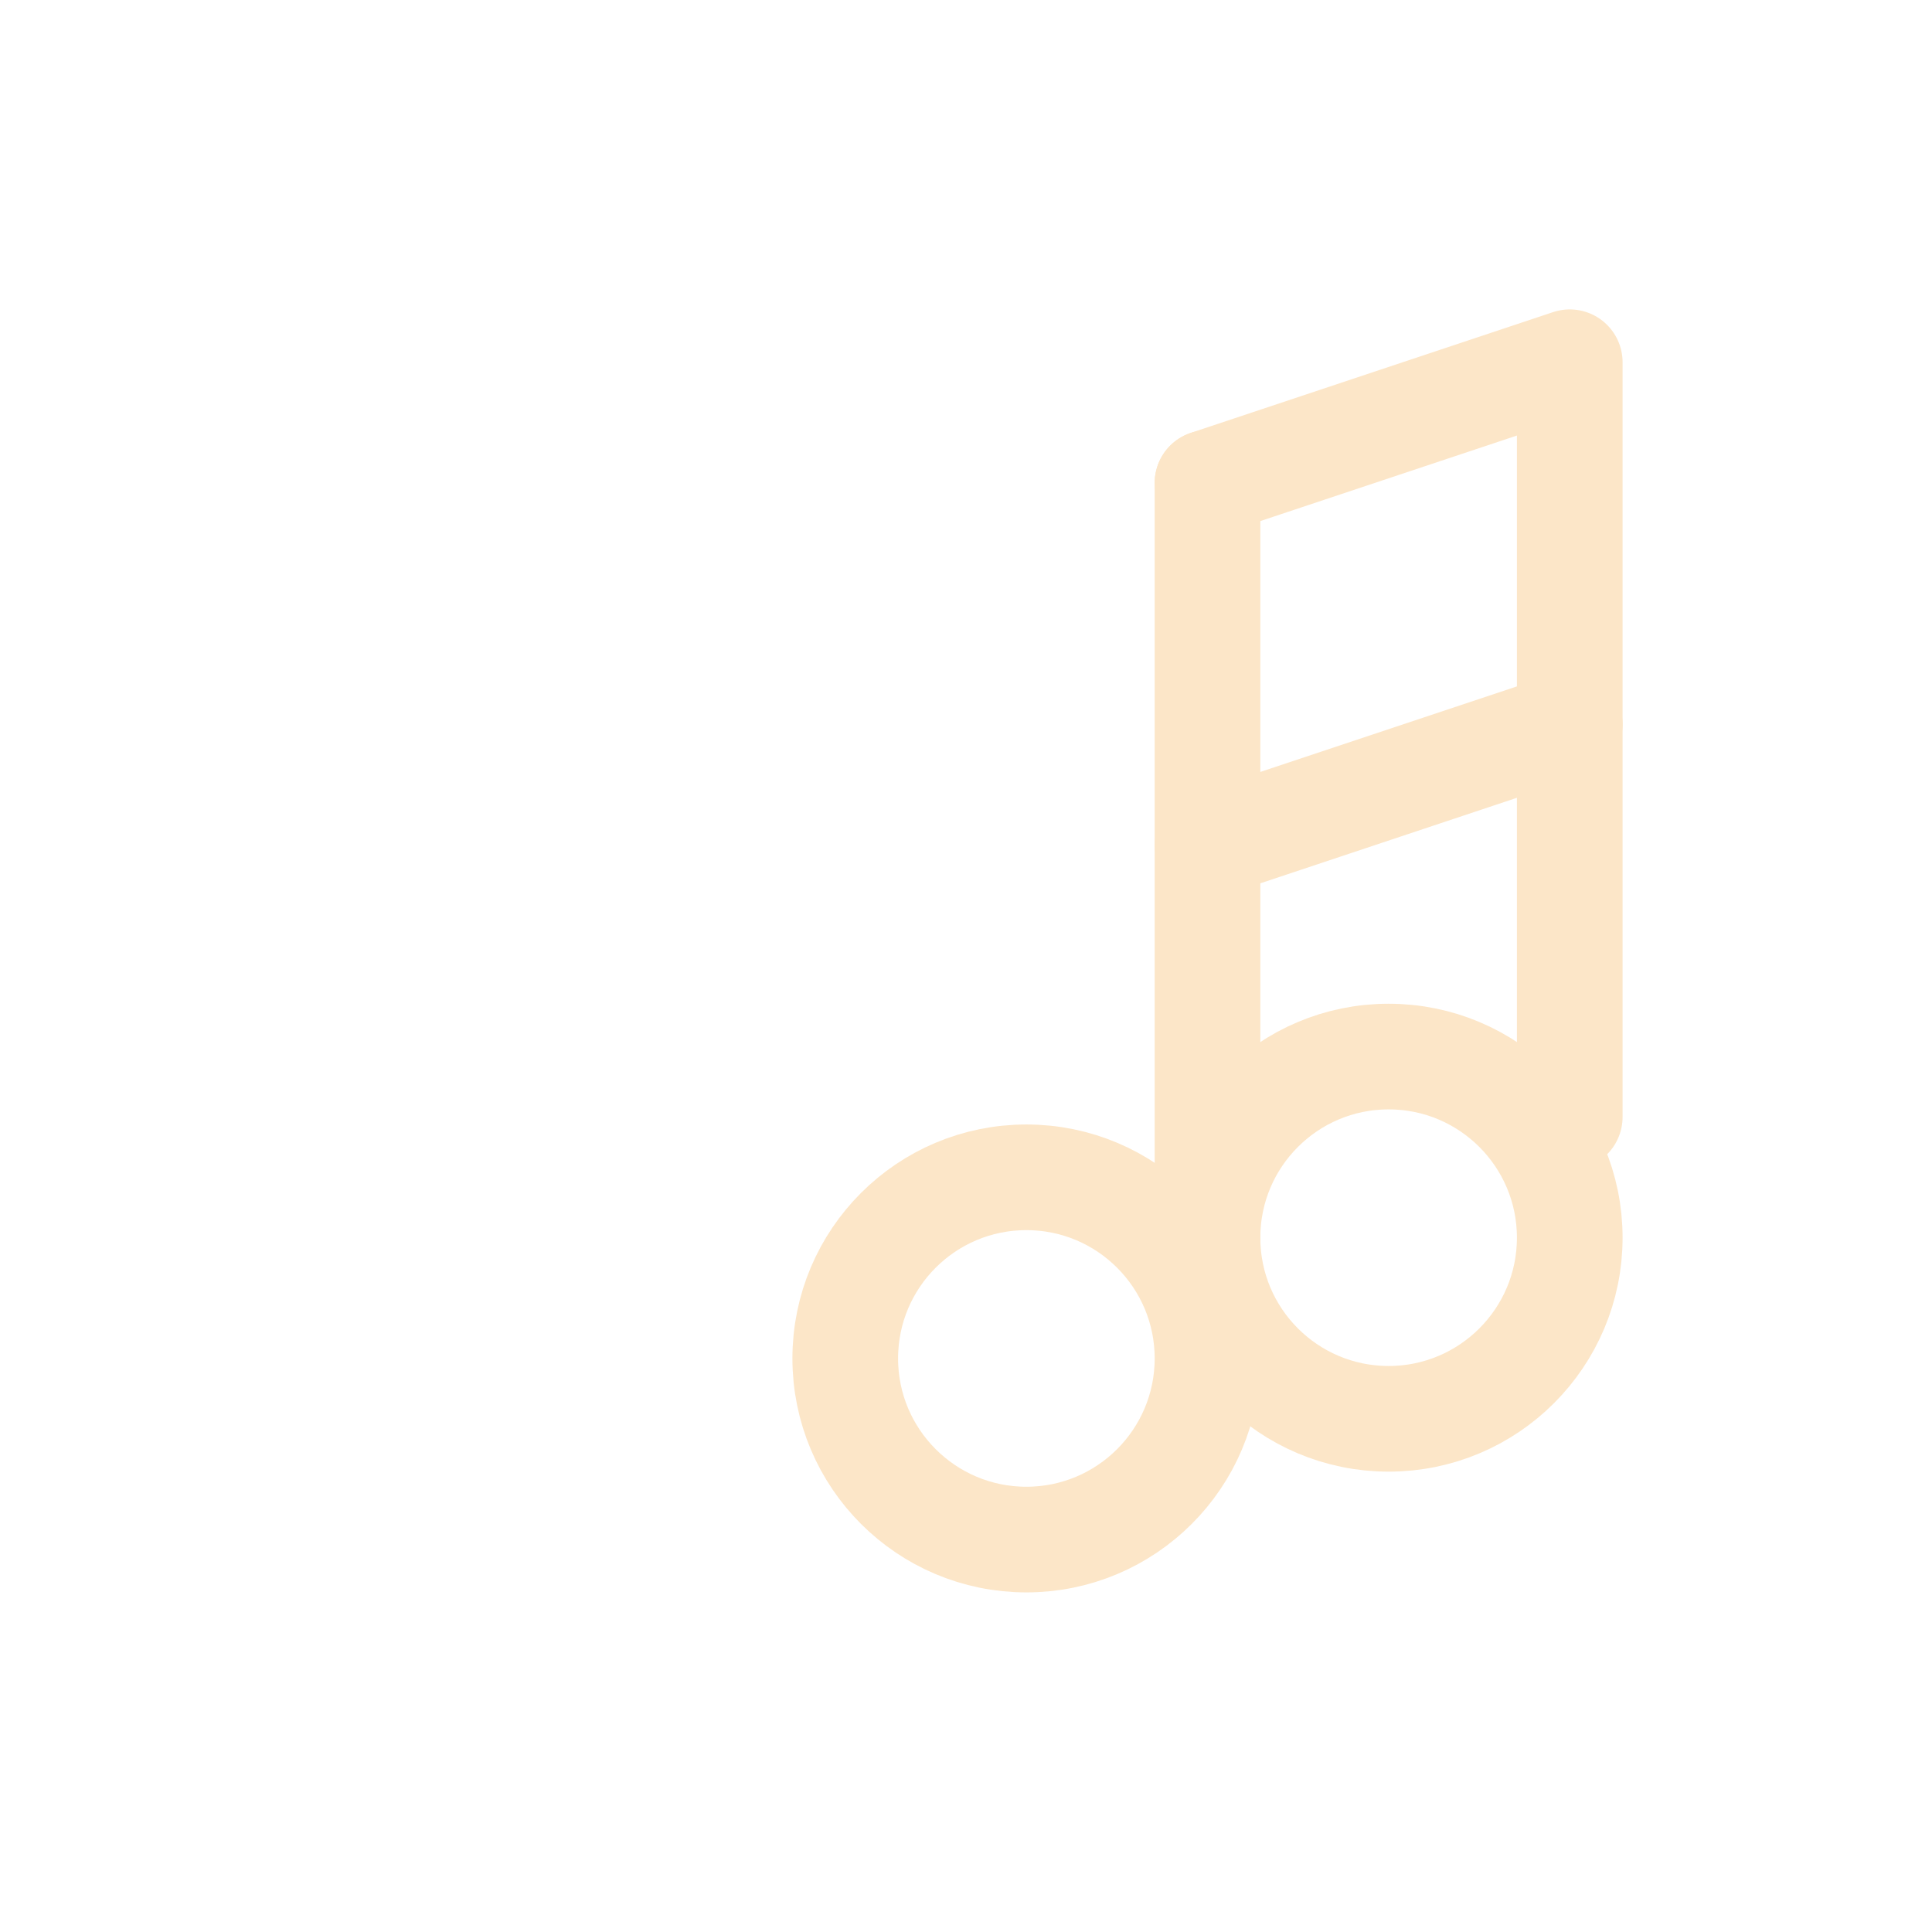
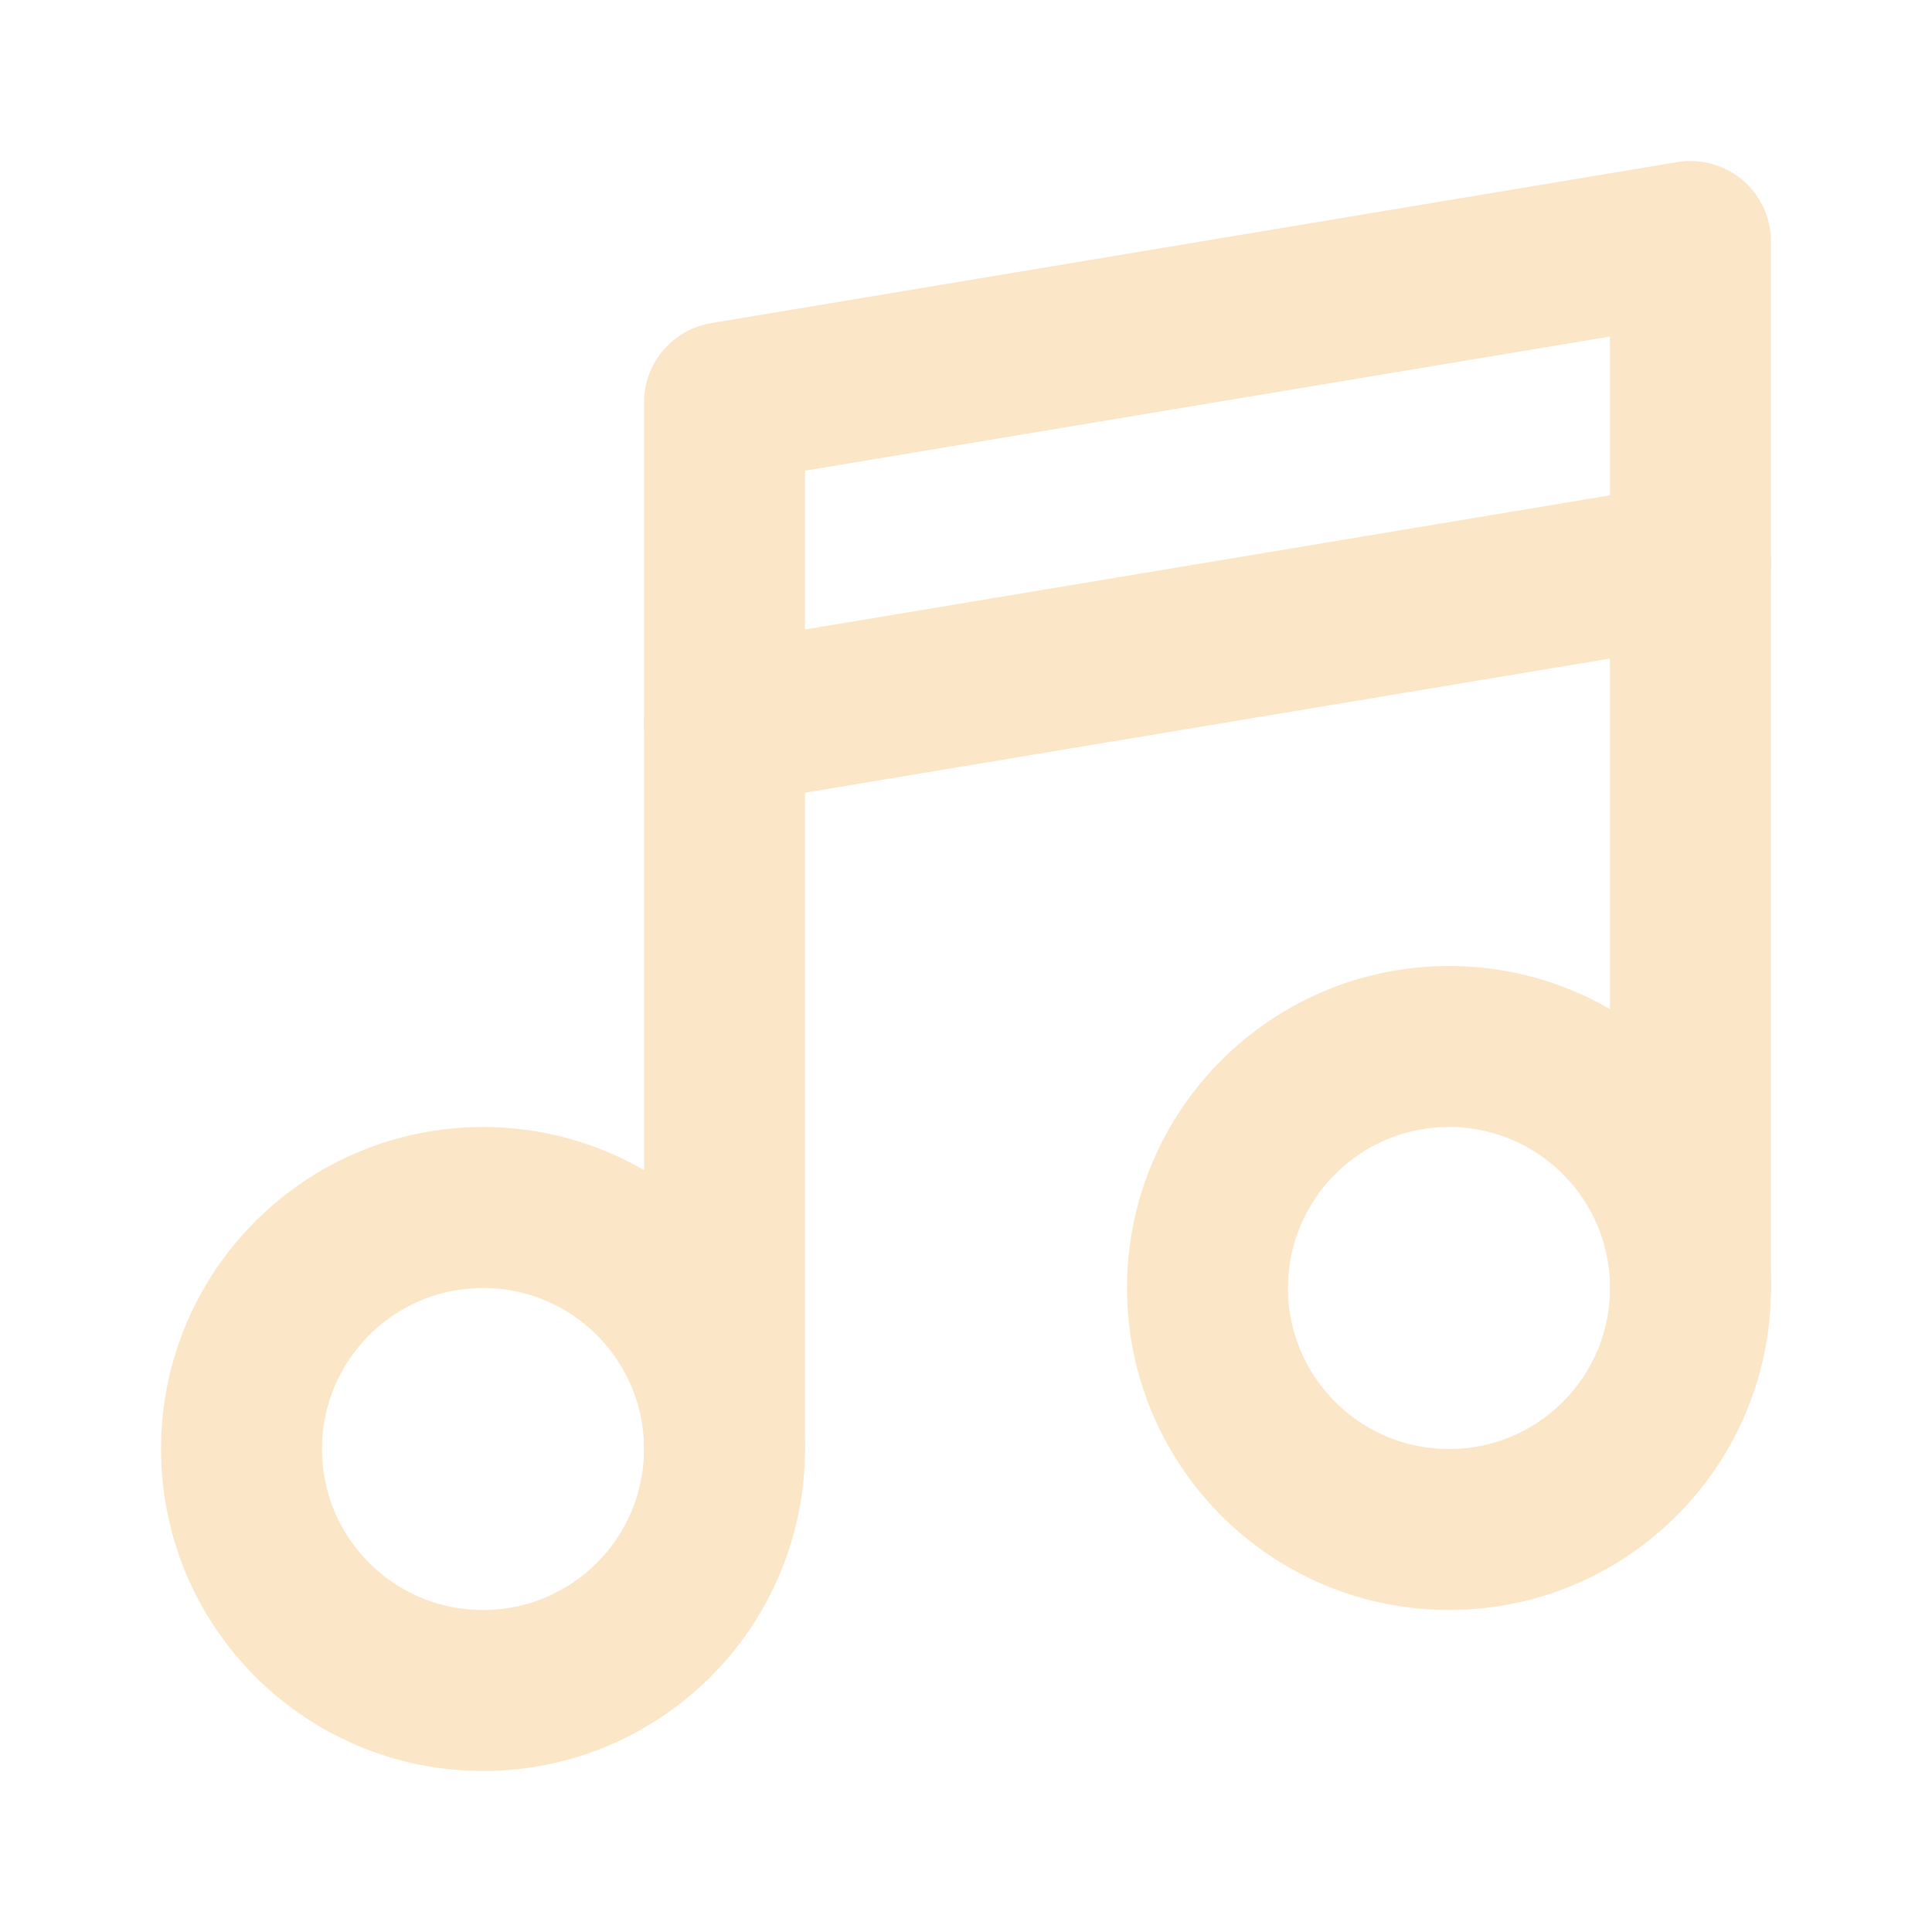
- <svg xmlns="http://www.w3.org/2000/svg" width="64" height="64" viewBox="0 0 64 64" fill="none">
-   <path d="M40 16V41" stroke="#FCE6C8" stroke-width="3.5" stroke-linecap="round" stroke-linejoin="round" />
-   <path d="M40 16L52 12V37" stroke="#FCE6C8" stroke-width="3.5" stroke-linecap="round" stroke-linejoin="round" />
-   <path d="M40 28L52 24" stroke="#FCE6C8" stroke-width="3.5" stroke-linecap="round" stroke-linejoin="round" />
-   <circle cx="34" cy="45" r="6" stroke="#FCE6C8" stroke-width="3.5" />
-   <circle cx="46" cy="41" r="6" stroke="#FCE6C8" stroke-width="3.5" />
+ <svg xmlns="http://www.w3.org/2000/svg" width="64" height="64" viewBox="0 0 24 24" fill="none" stroke="#FCE6C8" stroke-width="2" stroke-linecap="round" stroke-linejoin="round">
+   <path d="M9 18V5l12-2v13" />
+   <path d="m9 9 12-2" />
+   <circle cx="6" cy="18" r="3" />
+   <circle cx="18" cy="16" r="3" />
</svg>
